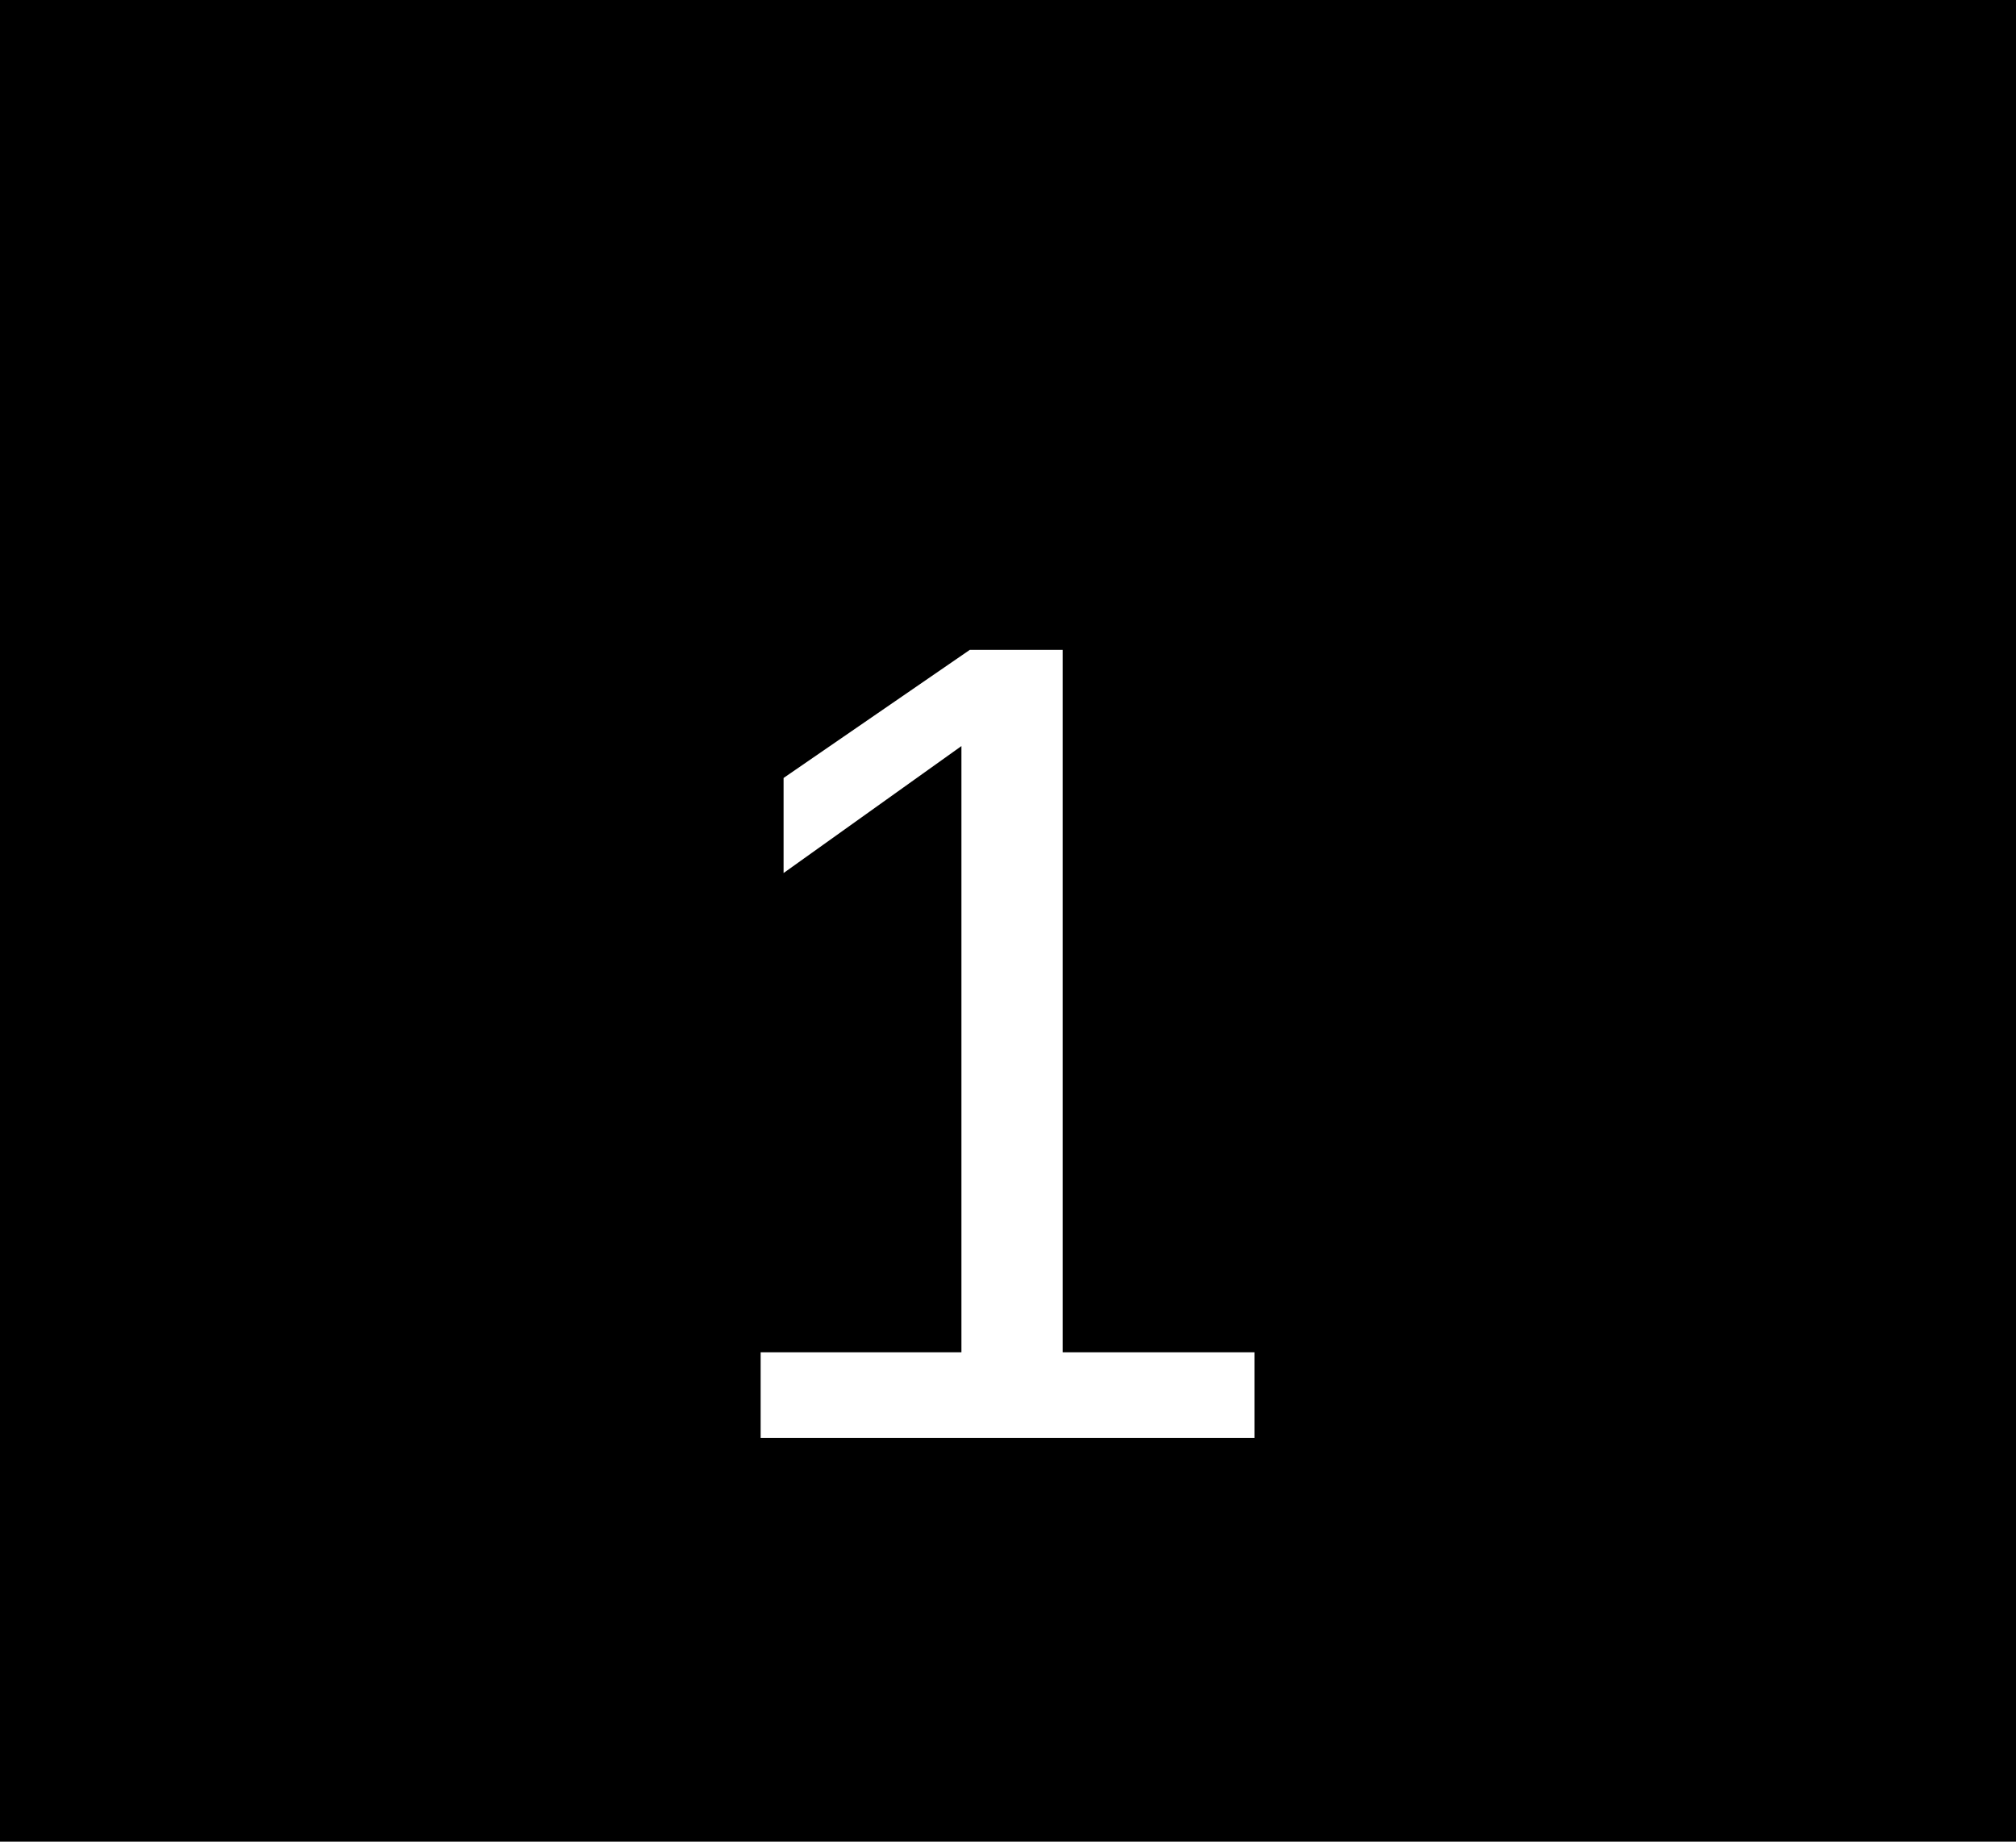
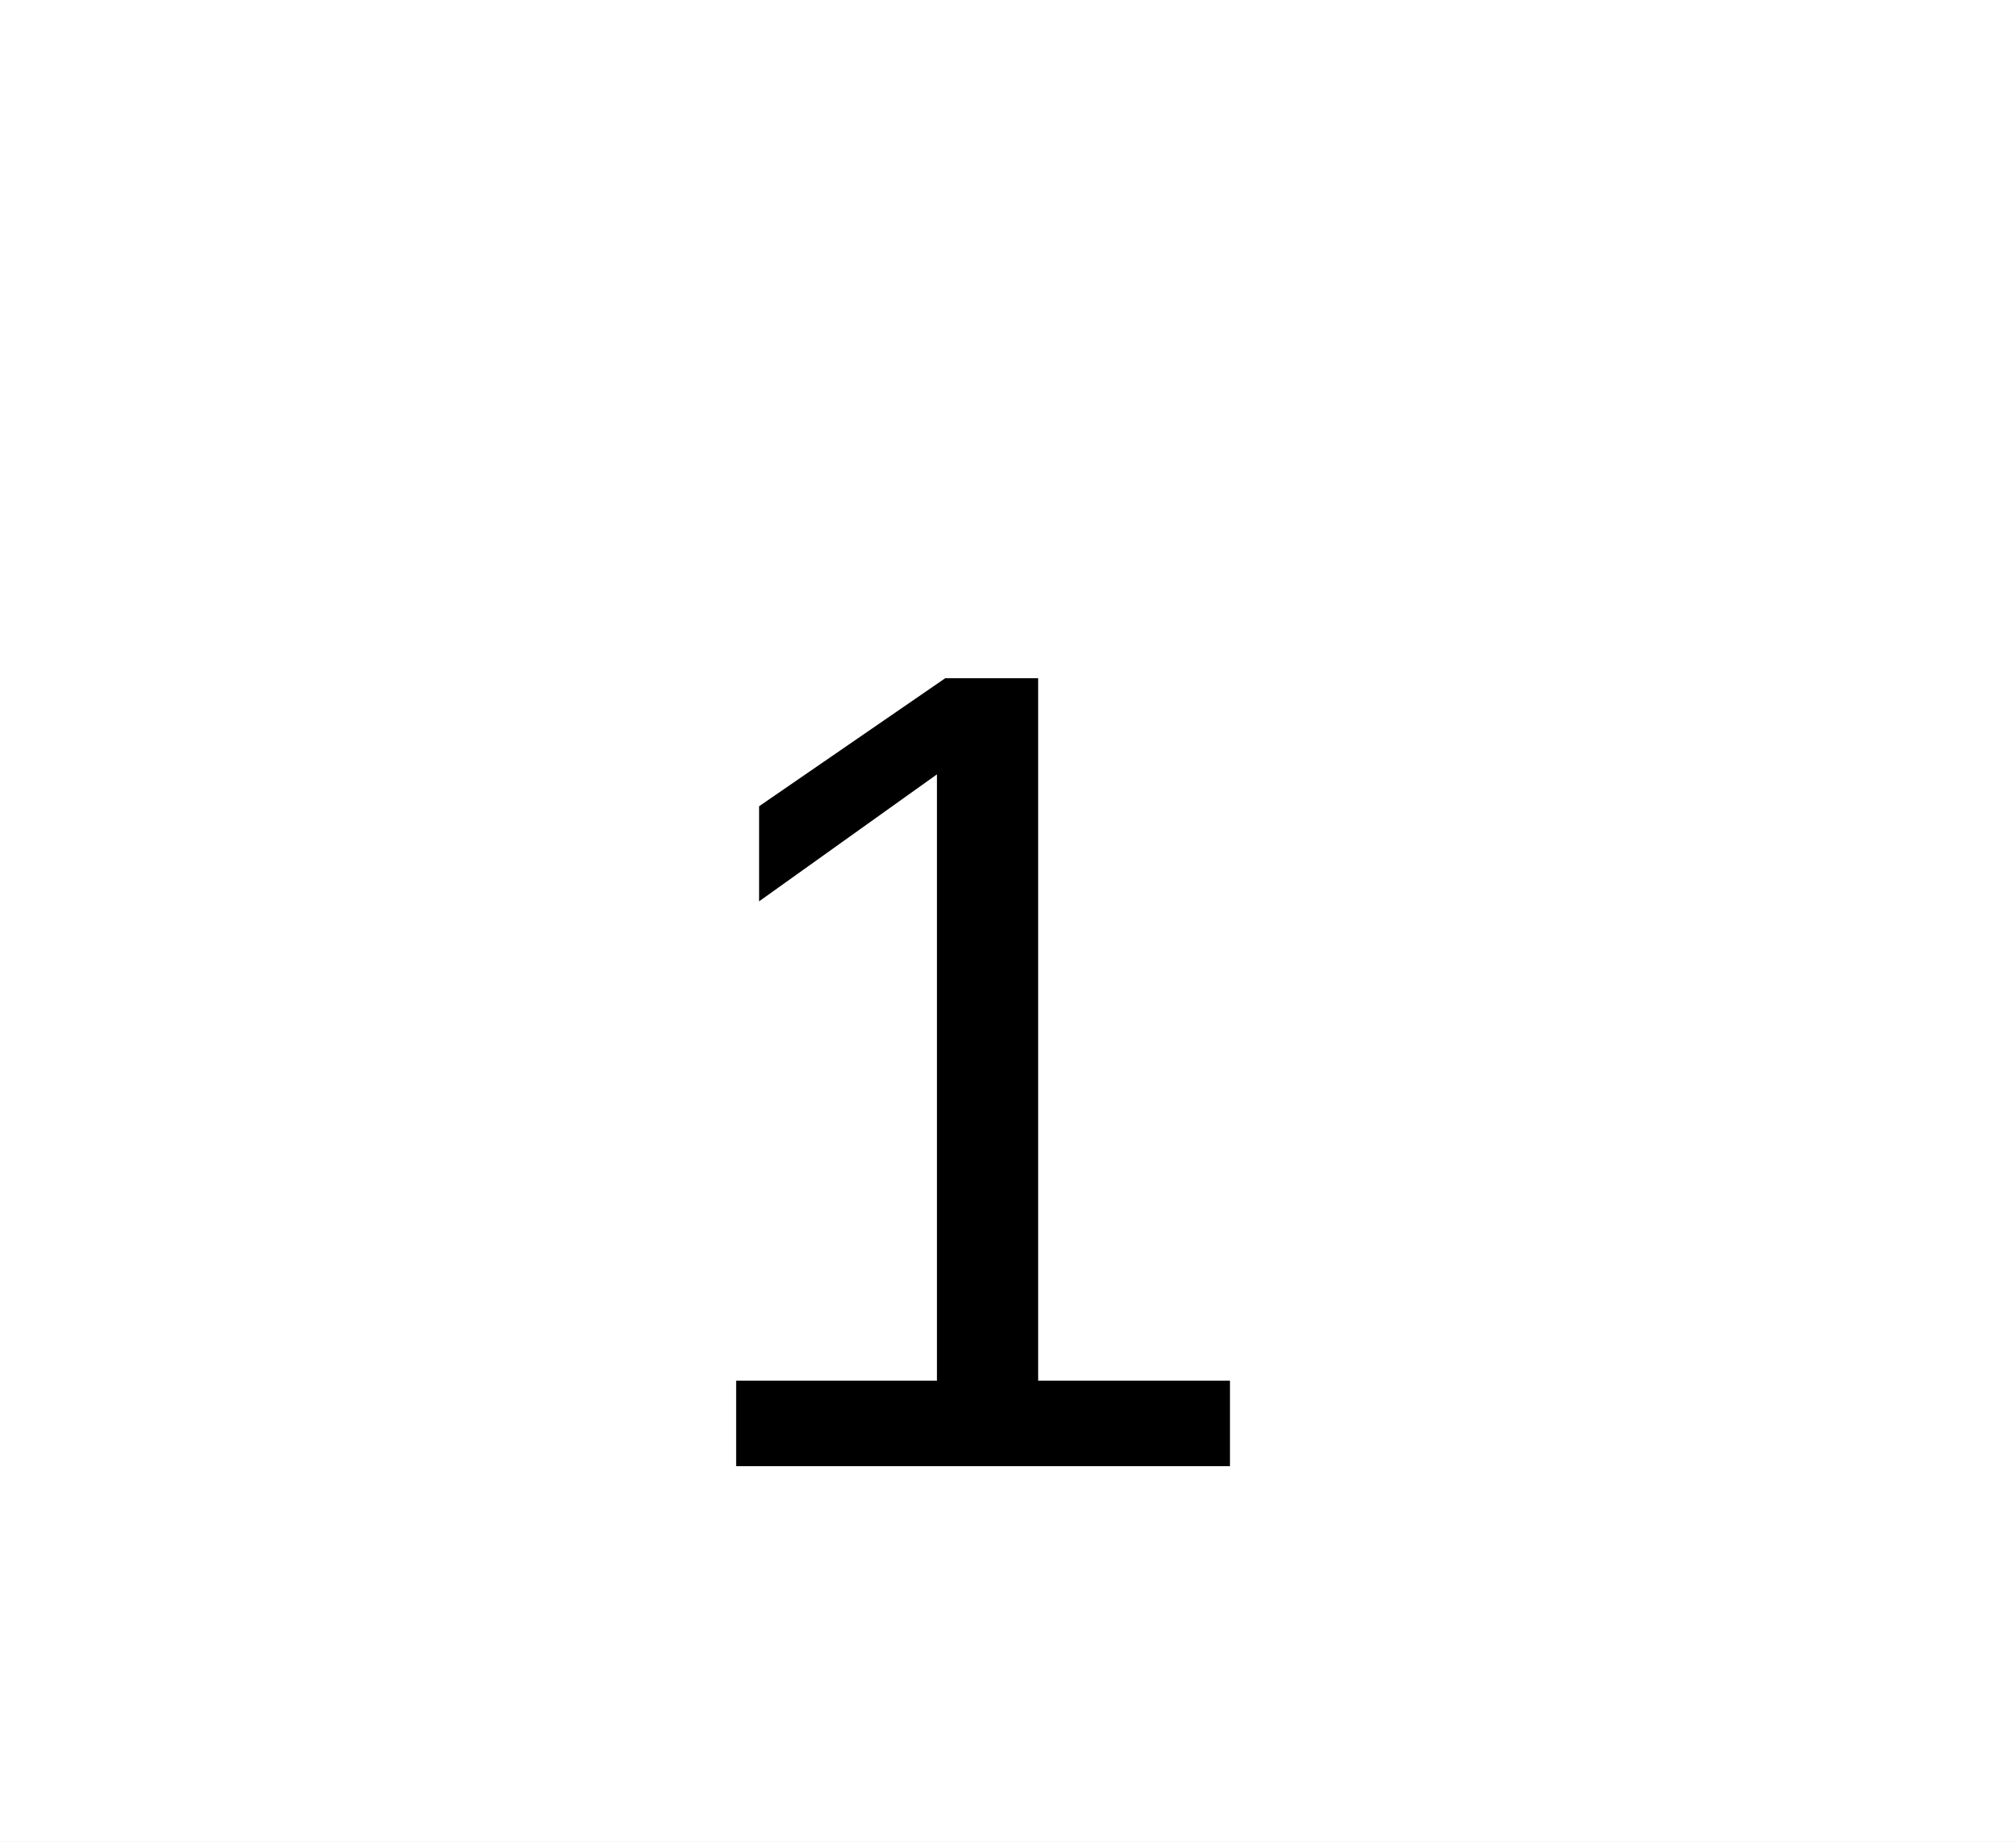
<svg xmlns="http://www.w3.org/2000/svg" viewBox="0 0 968.14 884.32">
  <defs>
-     <style>.cls-1{font-size:550px;fill:#fff;font-family:ArialMT, Arial;}</style>
+     <style>.cls-1{fill:#fff;}.cls-2{font-size:550px;font-family:ArialMT, Arial;}</style>
  </defs>
  <g id="Layer_2" data-name="Layer 2">
    <g id="Layer_1-2" data-name="Layer 1">
-       <rect width="968.14" height="884.32" />
-       <text class="cls-1" transform="translate(323.39 690.45)">1</text>
+       <rect class="cls-1" width="968.14" height="884.32" />
+       <text class="cls-2" transform="translate(311.63 704.04)">1</text>
    </g>
  </g>
</svg>
